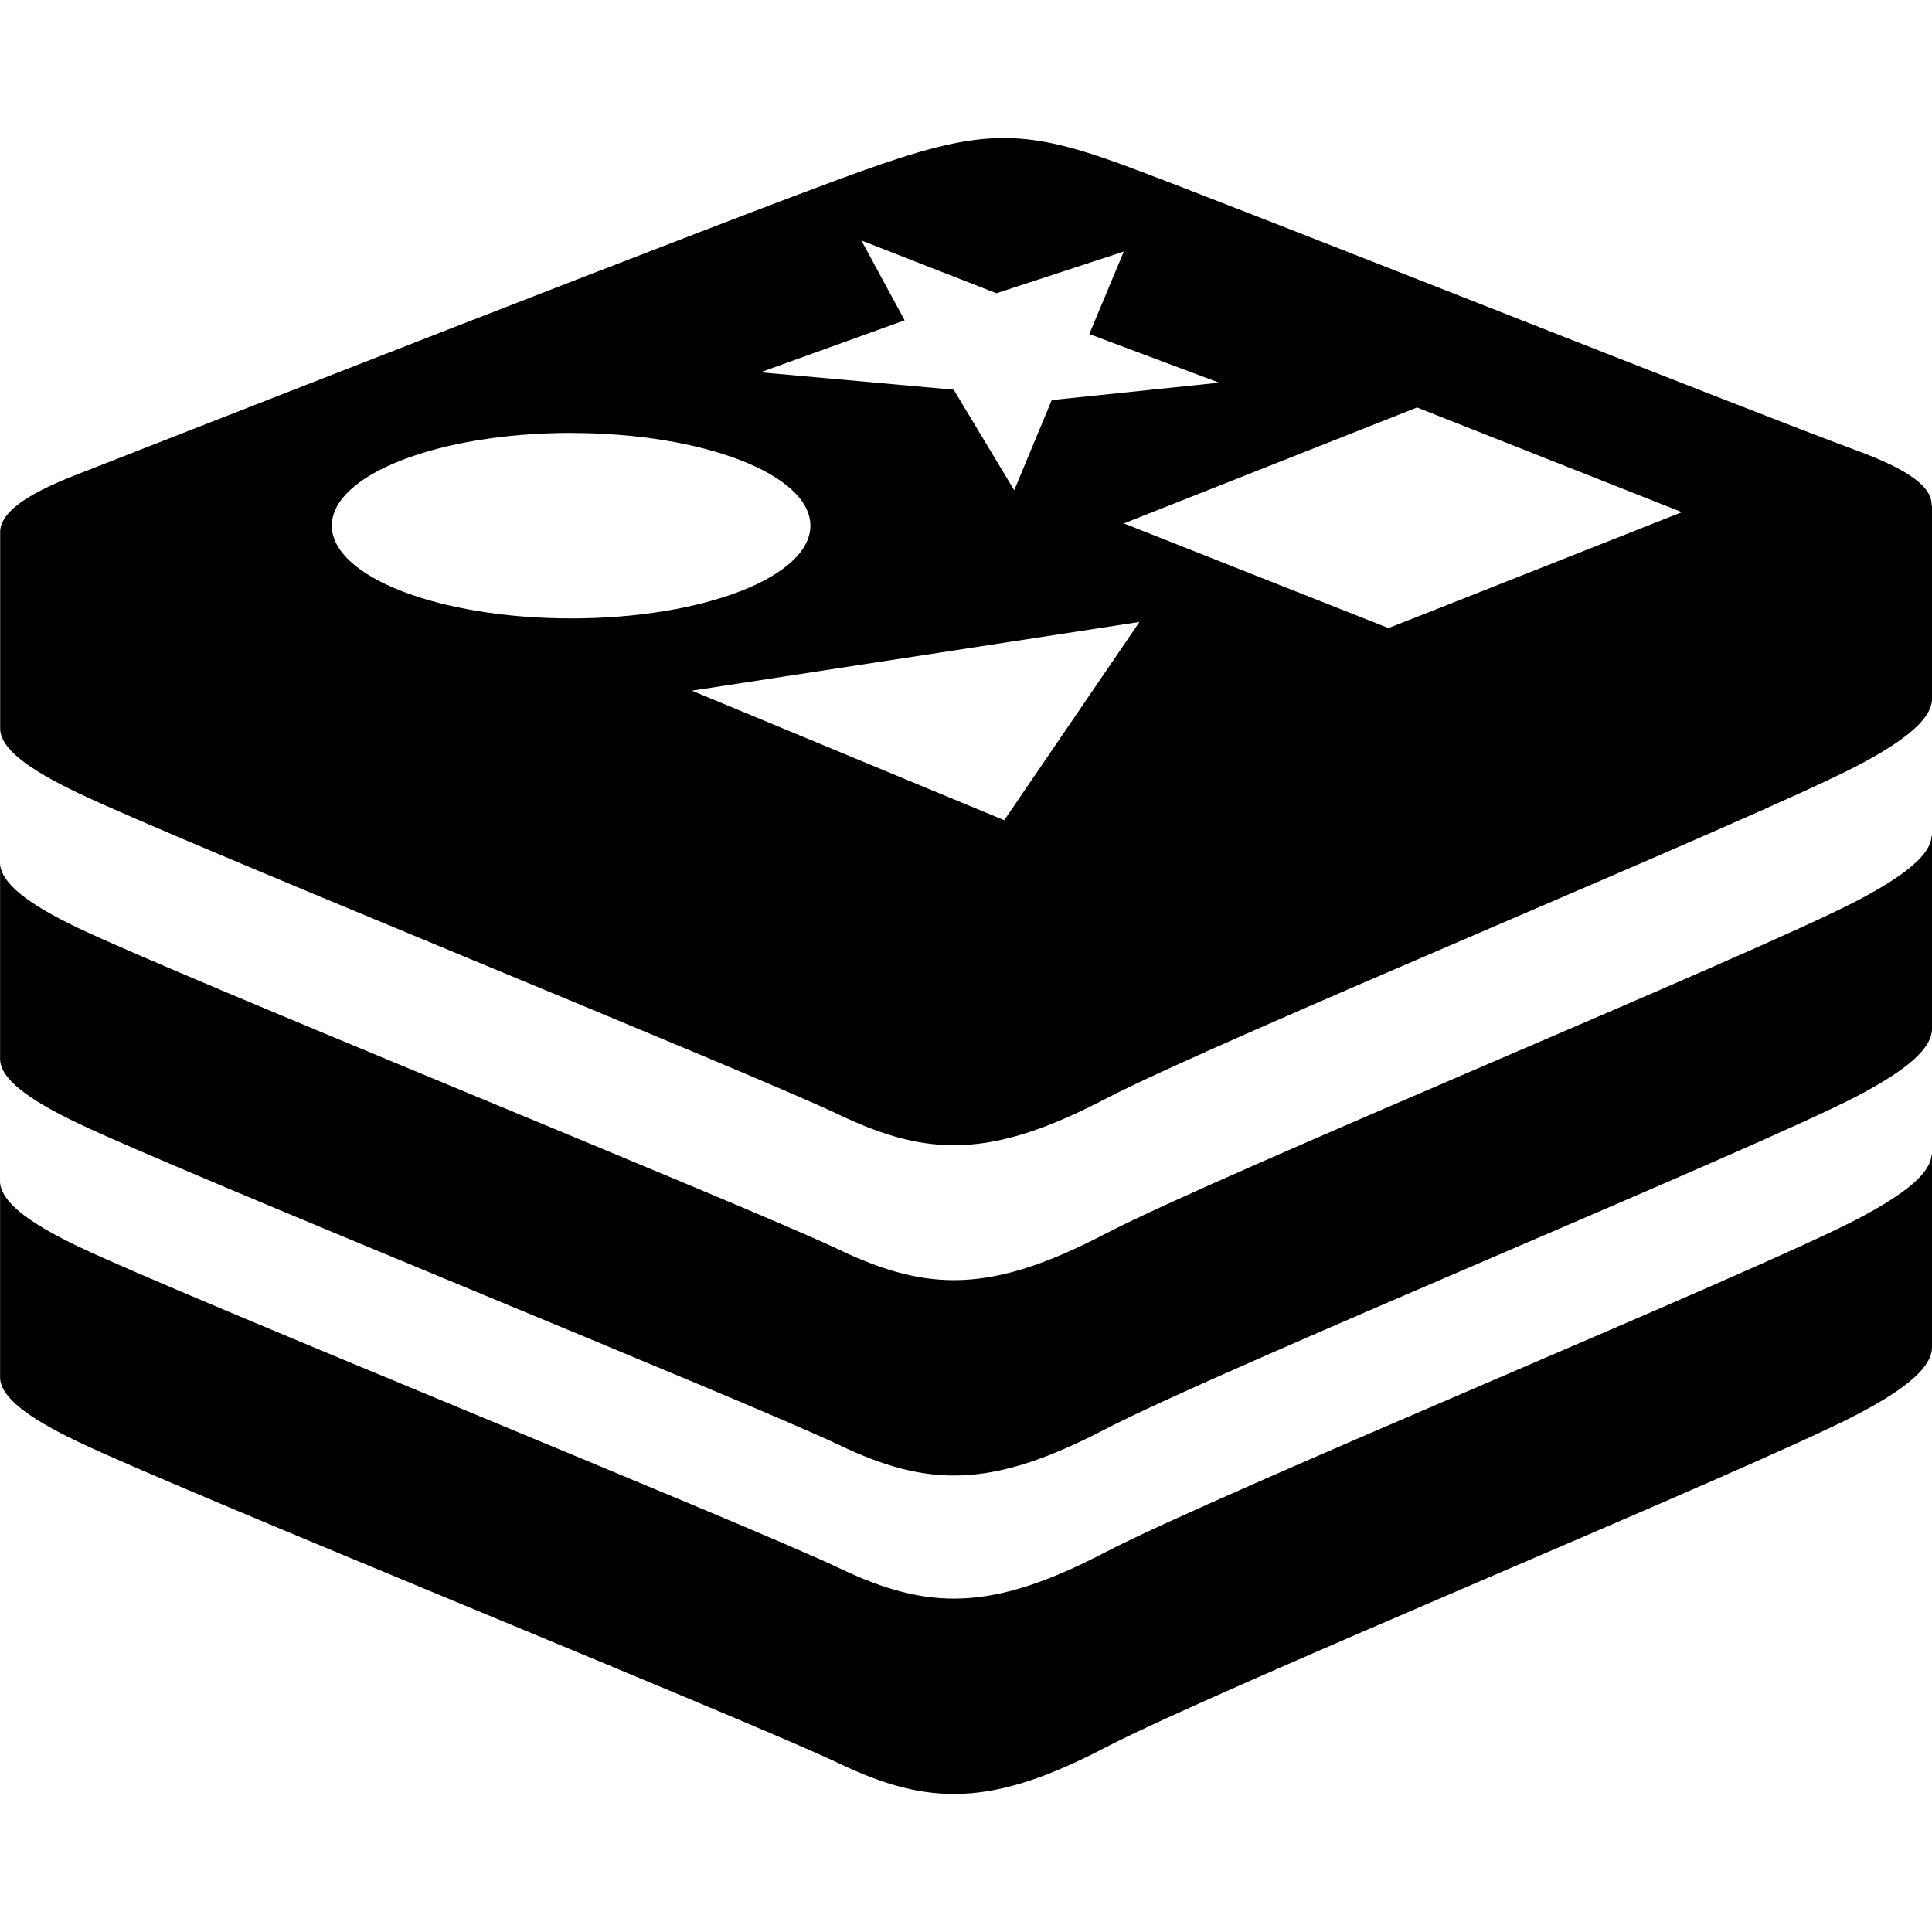
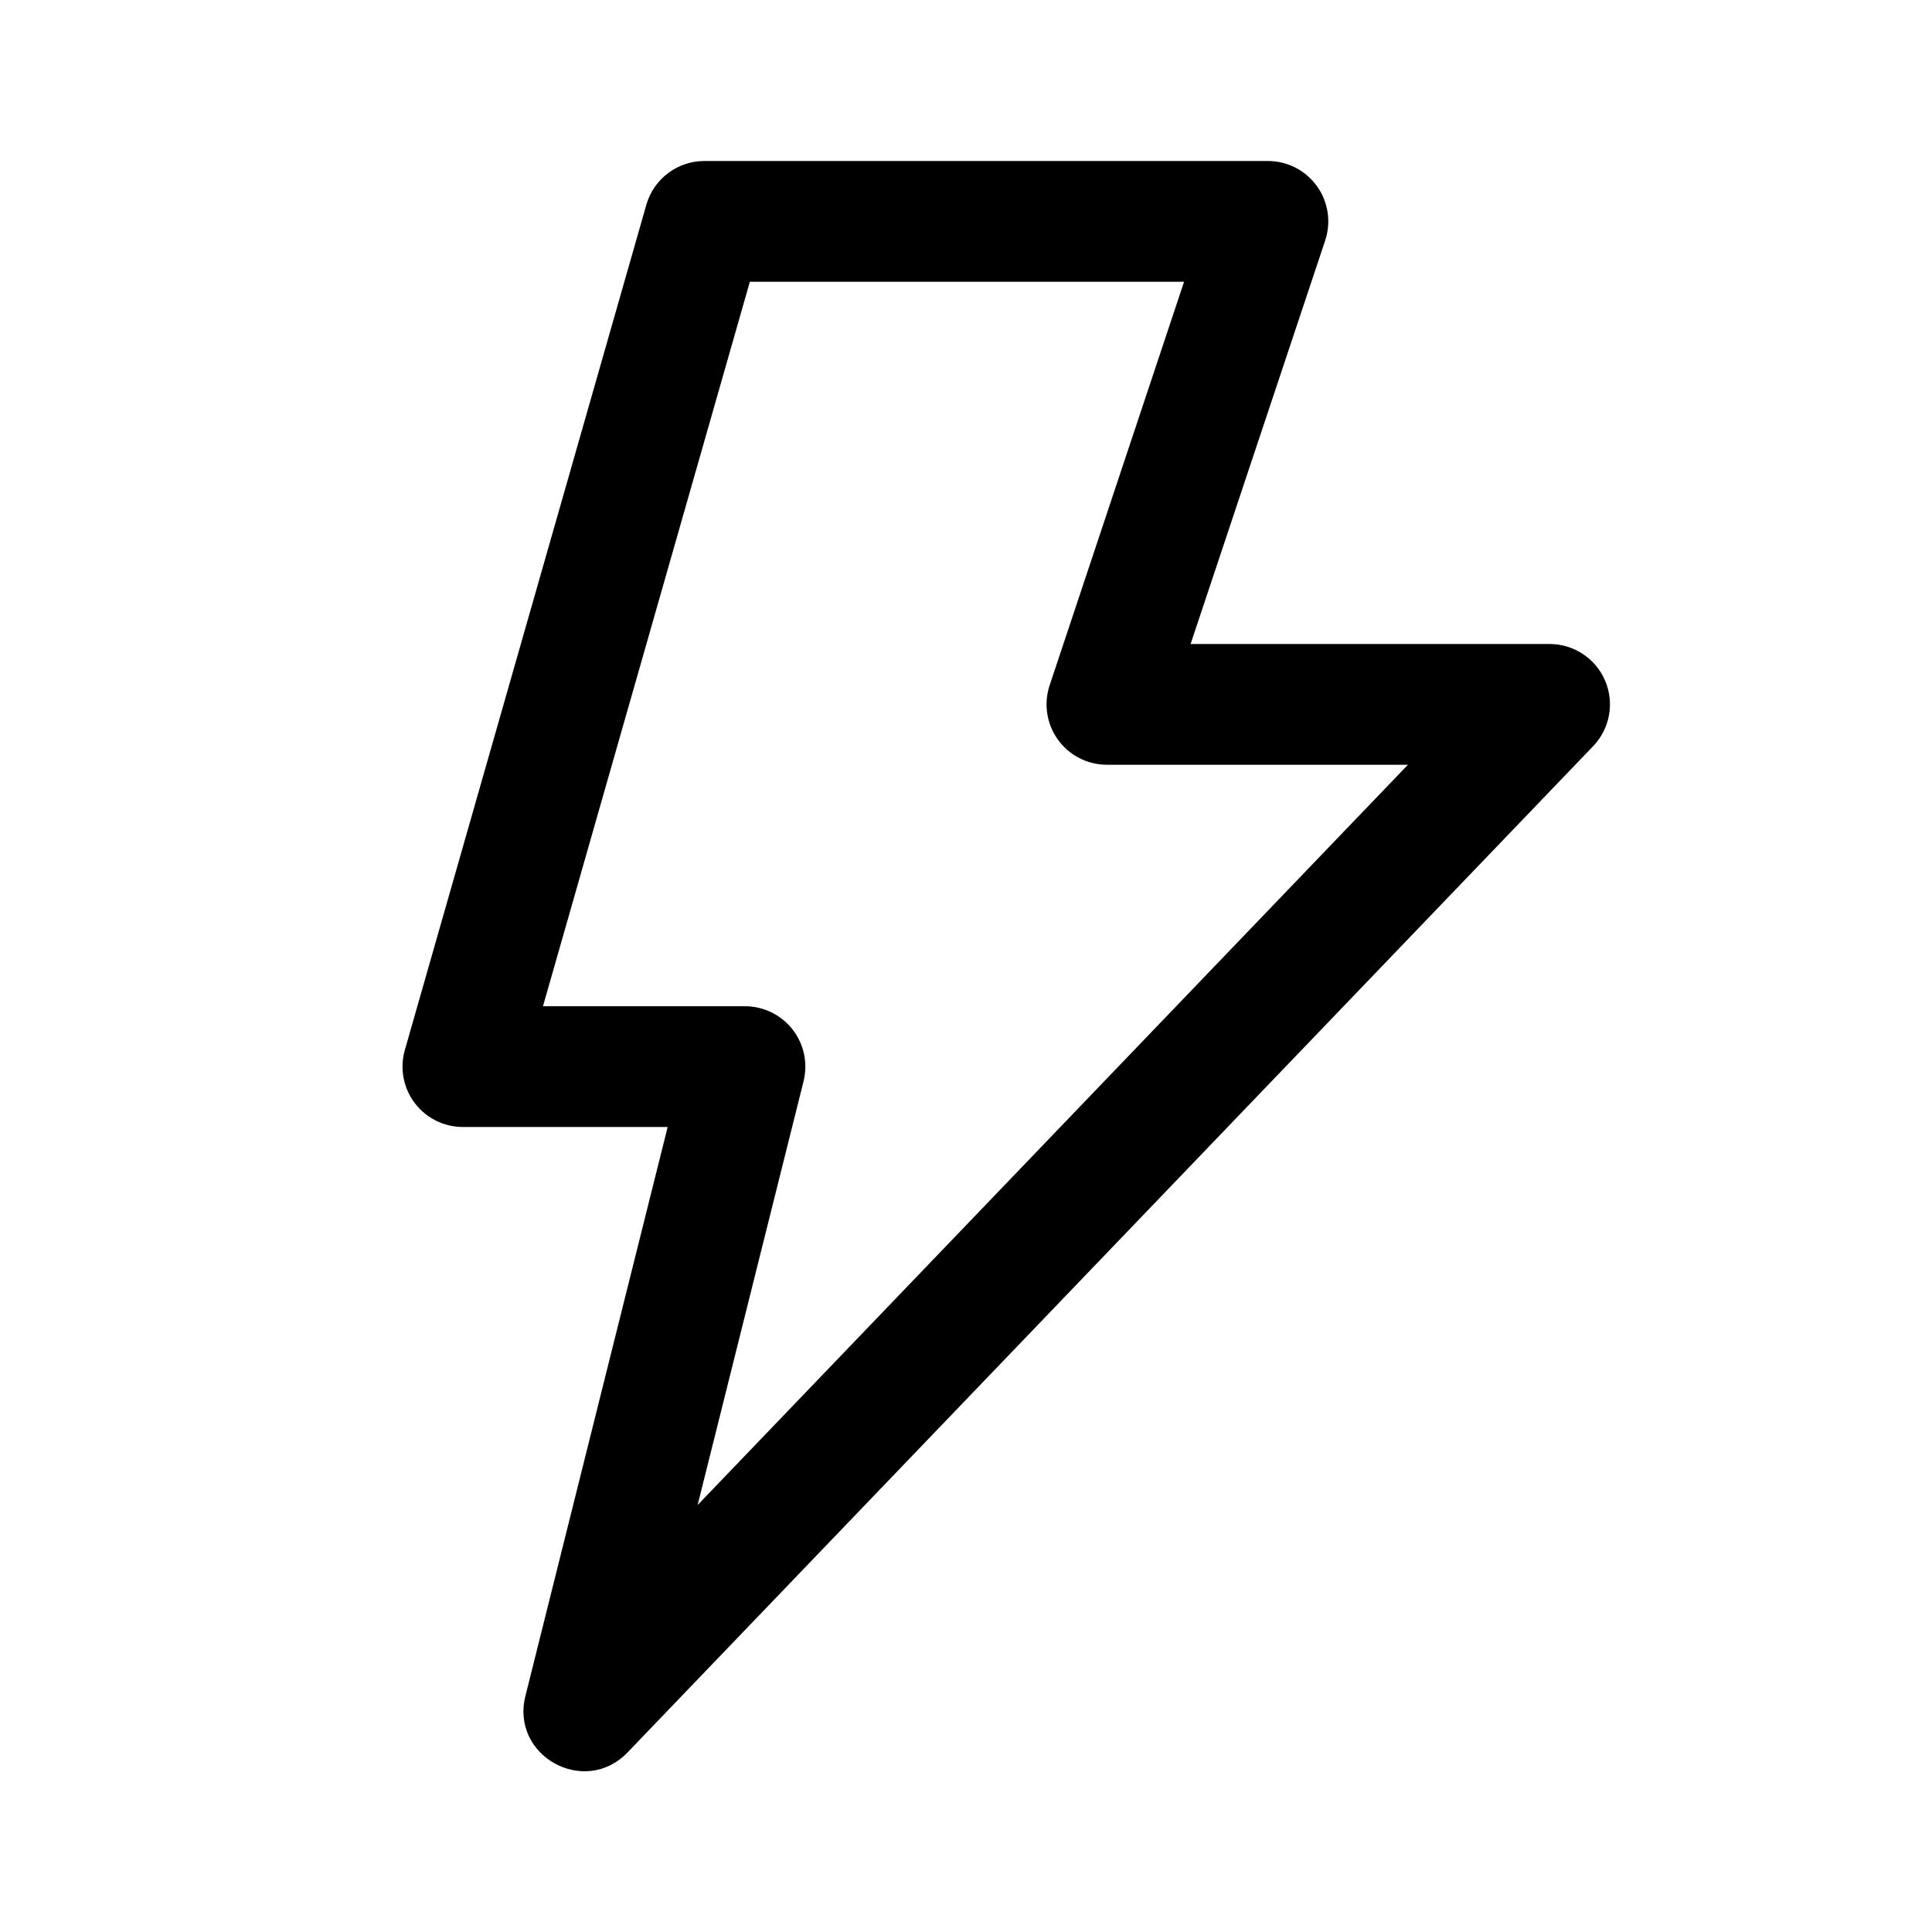
- <svg xmlns="http://www.w3.org/2000/svg" t="1605865043777" class="icon" viewBox="0 0 1024 1024" version="1.1" p-id="856" width="200" height="200">
-   <defs>
-     <style type="text/css" />
-   </defs>
-   <path d="M1023.787 611.84c-0.427 9.771-13.355 20.693-39.893 34.56-54.613 28.459-337.749 144.896-397.995 176.299-60.288 31.403-93.739 31.104-141.355 8.32-47.616-22.741-348.843-144.469-403.115-170.368-27.093-12.971-40.917-23.893-41.387-34.219v103.509c0 10.325 14.251 21.291 41.387 34.261 54.272 25.941 355.541 147.627 403.115 170.368 47.616 22.784 81.067 23.083 141.355-8.363 60.245-31.403 343.339-147.797 397.995-176.299 27.776-14.464 40.107-25.728 40.107-35.925v-102.059l-0.213-0.085z m0-168.747c-0.512 9.771-13.397 20.651-39.893 34.517-54.613 28.459-337.749 144.896-397.995 176.299-60.288 31.403-93.739 31.104-141.355 8.363-47.616-22.741-348.843-144.469-403.115-170.411-27.093-12.928-40.917-23.893-41.387-34.176v103.509c0 10.325 14.251 21.248 41.387 34.219 54.272 25.941 355.499 147.627 403.115 170.368 47.616 22.784 81.067 23.083 141.355-8.32 60.245-31.403 343.339-147.84 397.995-176.299 27.776-14.507 40.107-25.771 40.107-35.968v-102.059l-0.256-0.043z m0-175.019c0.469-10.411-13.141-19.541-40.533-29.611-53.248-19.499-334.635-131.499-388.523-151.253-53.888-19.712-75.819-18.901-139.093 3.84C392.235 113.707 92.629 231.253 39.339 252.075c-26.667 10.496-39.68 20.181-39.253 30.507V386.133c0 10.325 14.251 21.248 41.387 34.219 54.272 25.941 355.499 147.669 403.115 170.411 47.616 22.741 81.067 23.04 141.355-8.363 60.245-31.403 343.339-147.84 397.995-176.299 27.776-14.507 40.107-25.771 40.107-35.968V268.075h-0.341zM366.677 366.08l237.269-36.437-71.68 105.088-165.547-68.651z m524.8-94.635l-140.331 55.467-15.232 5.973-140.245-55.467 155.392-61.44 140.373 55.467z m-411.989-101.675l-22.955-42.325 71.595 27.989 67.499-22.101-18.261 43.733 68.779 25.771-88.704 9.216-19.883 47.787-32.085-53.291-102.4-9.216 76.416-27.563z m-176.768 59.733c70.059 0 126.805 21.973 126.805 49.109s-56.747 49.152-126.805 49.152-126.848-22.059-126.848-49.152c0-27.136 56.789-49.152 126.848-49.152z" p-id="857" />
+ <svg xmlns="http://www.w3.org/2000/svg" viewBox="0 0 24 24">
+   <g fill="none">
+     <path d="M8.294 14l-1.767 7.068c-.187.746.736 1.256 1.269.701L19.79 9.27A.75.75 0 0 0 19.25 8h-4.46l1.672-5.013A.75.75 0 0 0 15.75 2h-7a.75.75 0 0 0-.721.544l-3 10.5A.75.75 0 0 0 5.75 14h2.544zm4.745-5.487a.75.75 0 0 0 .711.987h3.74l-8.824 9.196l1.316-5.264a.75.75 0 0 0-.727-.932h-2.51l2.57-9h5.394l-1.67 5.013z" fill="currentColor" />
+   </g>
</svg>
